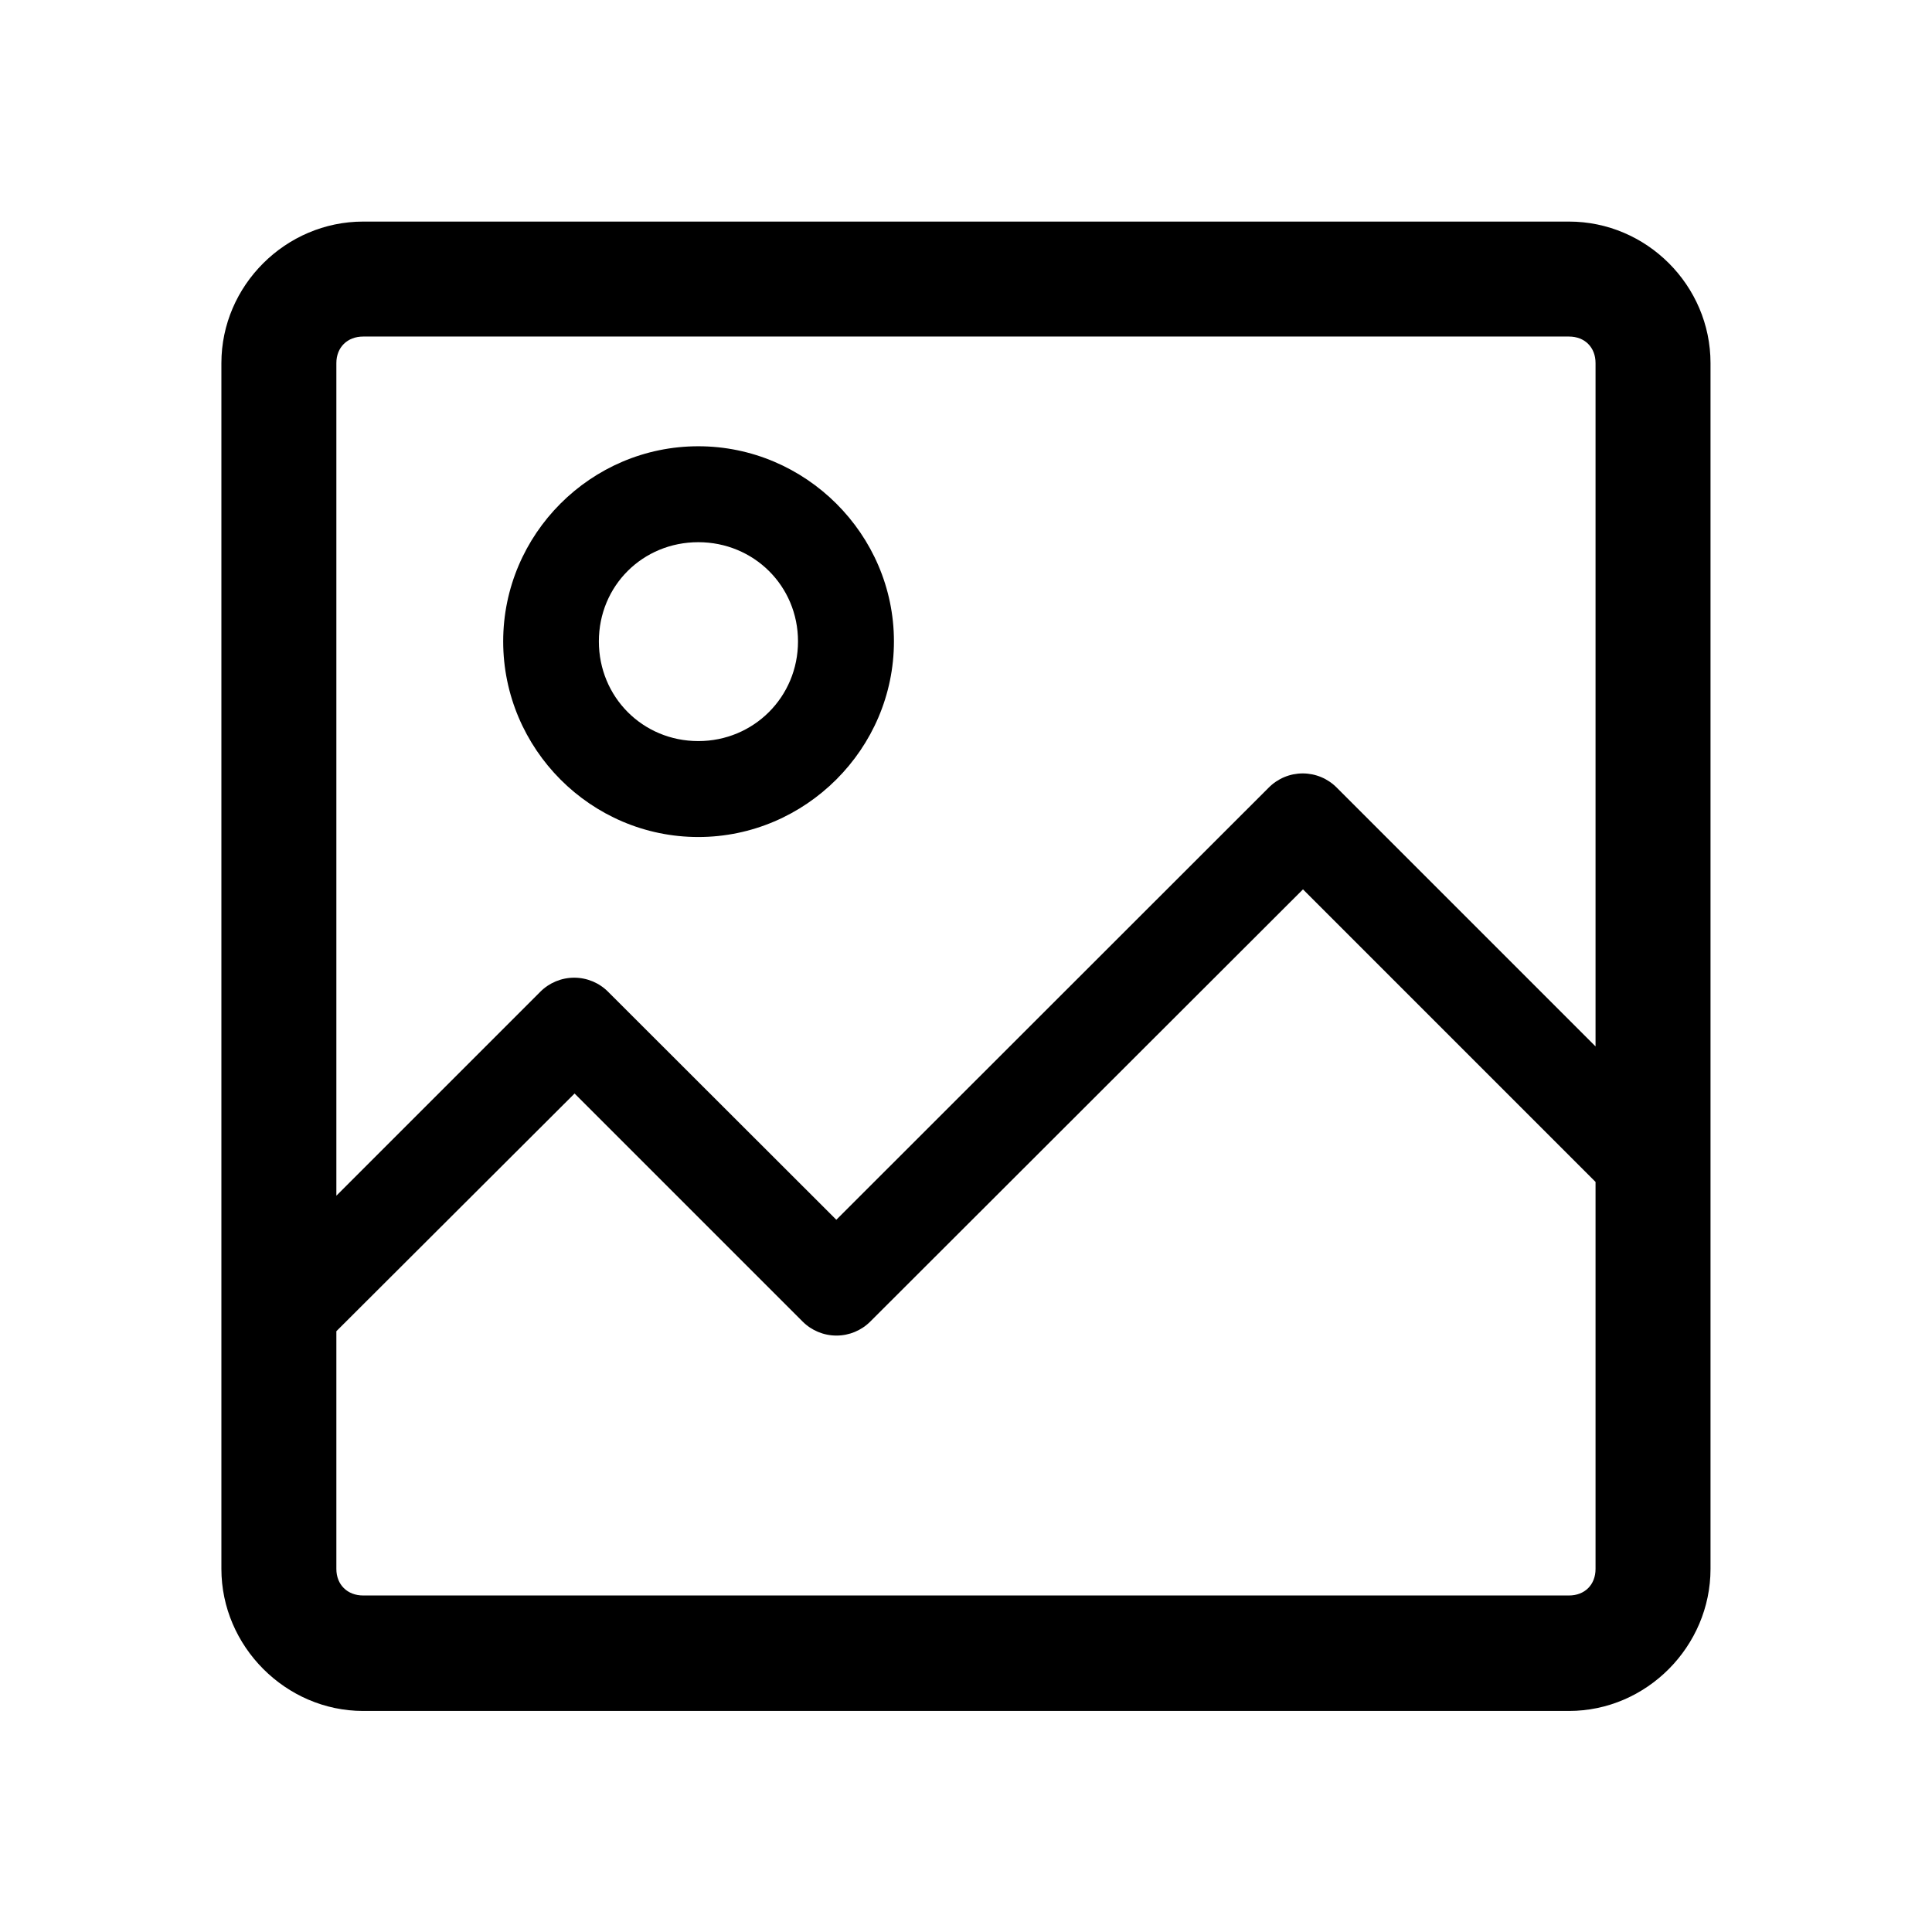
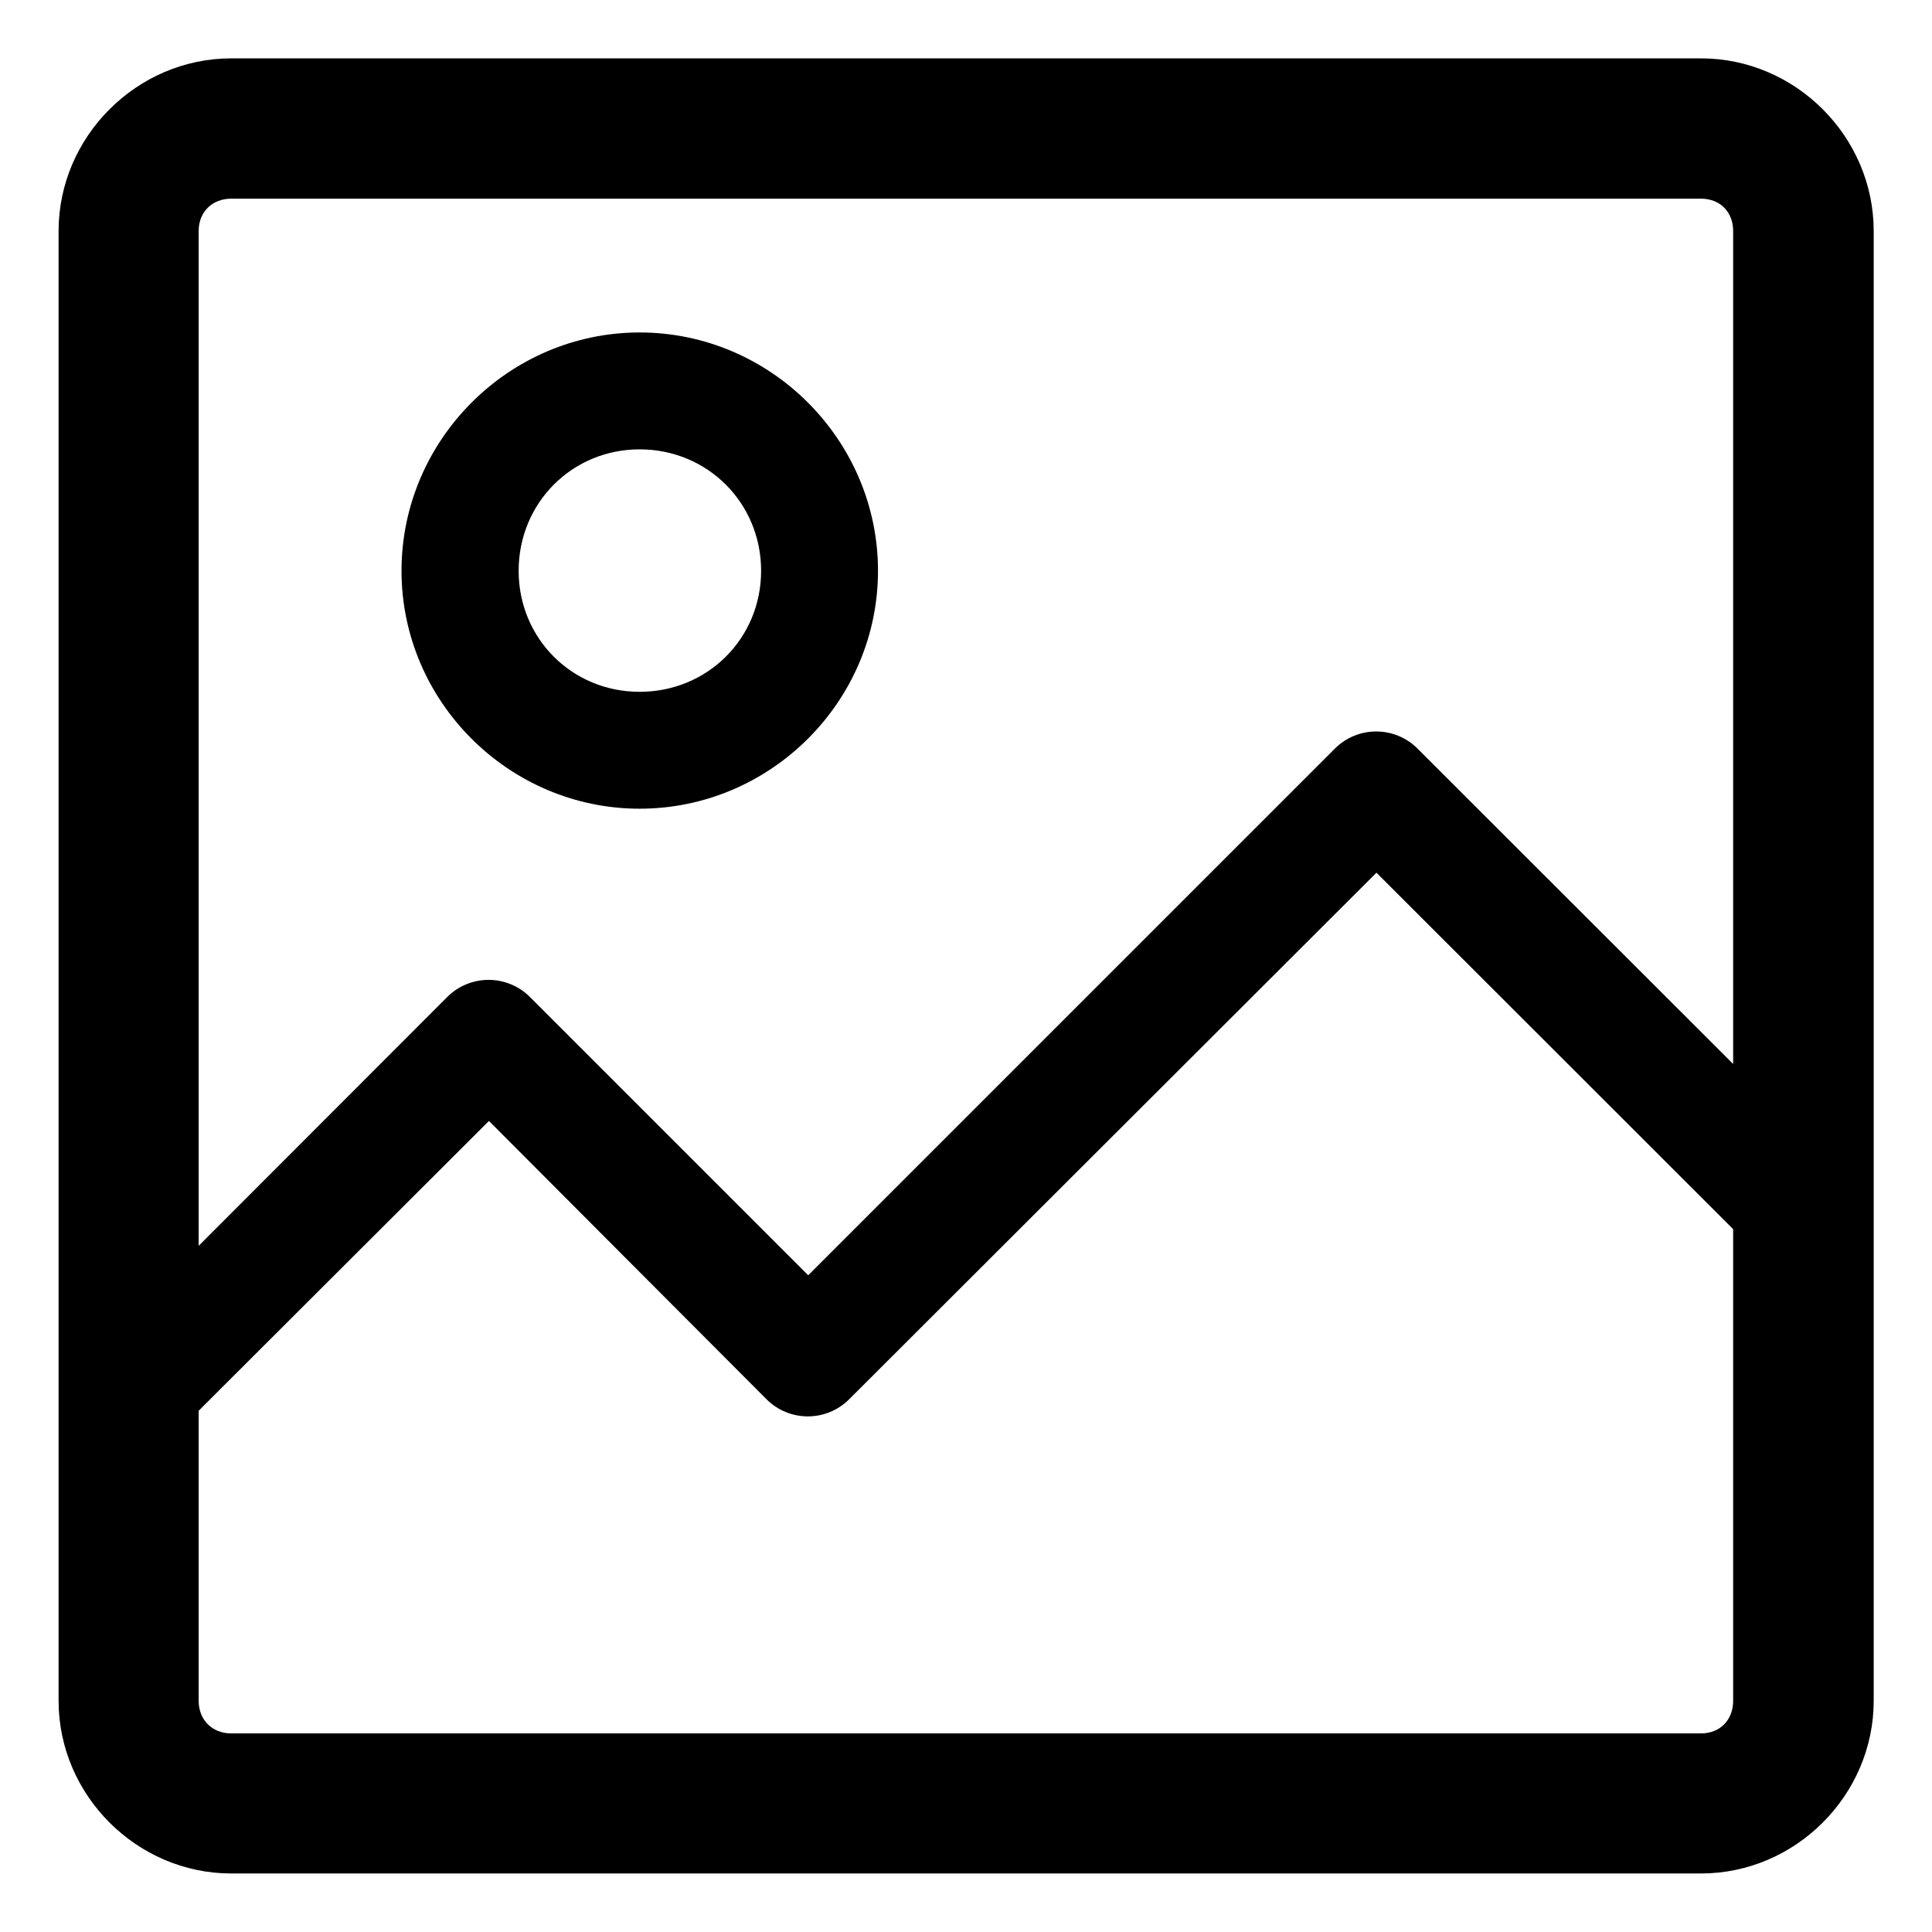
- <svg xmlns="http://www.w3.org/2000/svg" width="9.75mm" height="9.75mm" viewBox="0 0 9.75 9.75" version="1.1" id="svg1">
+ <svg xmlns="http://www.w3.org/2000/svg" width="8mm" height="8mm" viewBox="0 0 8 8" version="1.1" id="svg1">
  <defs id="defs1" />
-   <g id="layer1" transform="translate(-172.5299,-50.20407)">
-     <g id="g159-6" transform="matrix(1.264086,0,0,1.264086,109.4177,-80.81136)">
-       <path id="rect152-1" style="color:#000000;fill:#000000;stroke-linejoin:round;-inkscape-stroke:none" d="M 51.377 104.529 C 51.068 104.529 50.811 104.784 50.811 105.094 L 50.811 109.908 C 50.811 110.217 51.068 110.475 51.377 110.475 L 56.191 110.475 C 56.501 110.475 56.756 110.217 56.756 109.908 L 56.756 105.094 C 56.756 104.784 56.501 104.529 56.191 104.529 L 51.377 104.529 z M 51.377 104.988 L 56.191 104.988 C 56.254 104.988 56.297 105.031 56.297 105.094 L 56.297 107.822 L 55.264 106.789 A 0.191 0.191 0 0 0 54.992 106.789 L 53.266 108.514 L 52.355 107.604 A 0.191 0.191 0 0 0 52.084 107.604 L 51.27 108.418 L 51.27 105.094 C 51.27 105.031 51.314 104.988 51.377 104.988 z M 52.715 105.426 C 52.286 105.426 51.936 105.777 51.936 106.205 C 51.936 106.634 52.286 106.986 52.715 106.986 C 53.143 106.986 53.496 106.634 53.496 106.205 C 53.496 105.777 53.143 105.426 52.715 105.426 z M 52.715 105.809 C 52.936 105.809 53.113 105.983 53.113 106.205 C 53.113 106.427 52.936 106.603 52.715 106.603 C 52.493 106.603 52.318 106.427 52.318 106.205 C 52.318 105.983 52.493 105.809 52.715 105.809 z M 55.129 107.195 L 56.297 108.363 L 56.297 109.908 C 56.297 109.971 56.254 110.014 56.191 110.014 L 51.377 110.014 C 51.314 110.014 51.27 109.971 51.27 109.908 L 51.27 108.959 L 52.221 108.01 L 53.131 108.92 A 0.191 0.191 0 0 0 53.402 108.92 L 55.129 107.195 z " />
-     </g>
+   <g id="layer1" transform="translate(-177.2924,-75.33234)">
+     <path id="rect152-1" style="color:#000000;fill:#000000;stroke-linejoin:round;-inkscape-stroke:none" d="M 178.25 75.574 C 177.859 75.574 177.535 75.898 177.535 76.289 L 177.535 82.375 C 177.535 82.766 177.859 83.09 178.25 83.09 L 184.336 83.09 C 184.727 83.09 185.051 82.766 185.051 82.375 L 185.051 76.289 C 185.051 75.898 184.727 75.574 184.336 75.574 L 178.25 75.574 z M 178.25 76.155 L 184.336 76.155 C 184.415 76.155 184.469 76.21 184.469 76.289 L 184.469 79.738 L 183.162 78.432 A 0.242 0.242 0 0 0 182.82 78.432 L 180.639 80.613 L 179.487 79.461 A 0.242 0.242 0 0 0 179.144 79.461 L 178.115 80.491 L 178.115 76.289 C 178.115 76.21 178.171 76.155 178.25 76.155 z M 179.941 76.709 C 179.4 76.709 178.955 77.154 178.955 77.696 C 178.955 78.237 179.4 78.681 179.941 78.681 C 180.483 78.681 180.928 78.237 180.928 77.696 C 180.928 77.154 180.483 76.709 179.941 76.709 z M 179.941 77.193 C 180.222 77.193 180.444 77.415 180.444 77.696 C 180.444 77.976 180.222 78.197 179.941 78.197 C 179.661 78.197 179.44 77.976 179.44 77.696 C 179.44 77.415 179.661 77.193 179.941 77.193 z M 182.992 78.946 L 184.469 80.422 L 184.469 82.375 C 184.469 82.454 184.415 82.51 184.336 82.51 L 178.25 82.51 C 178.171 82.51 178.115 82.454 178.115 82.375 L 178.115 81.174 L 179.317 79.974 L 180.467 81.127 A 0.242 0.242 0 0 0 180.808 81.127 L 182.992 78.946 z " />
  </g>
</svg>
